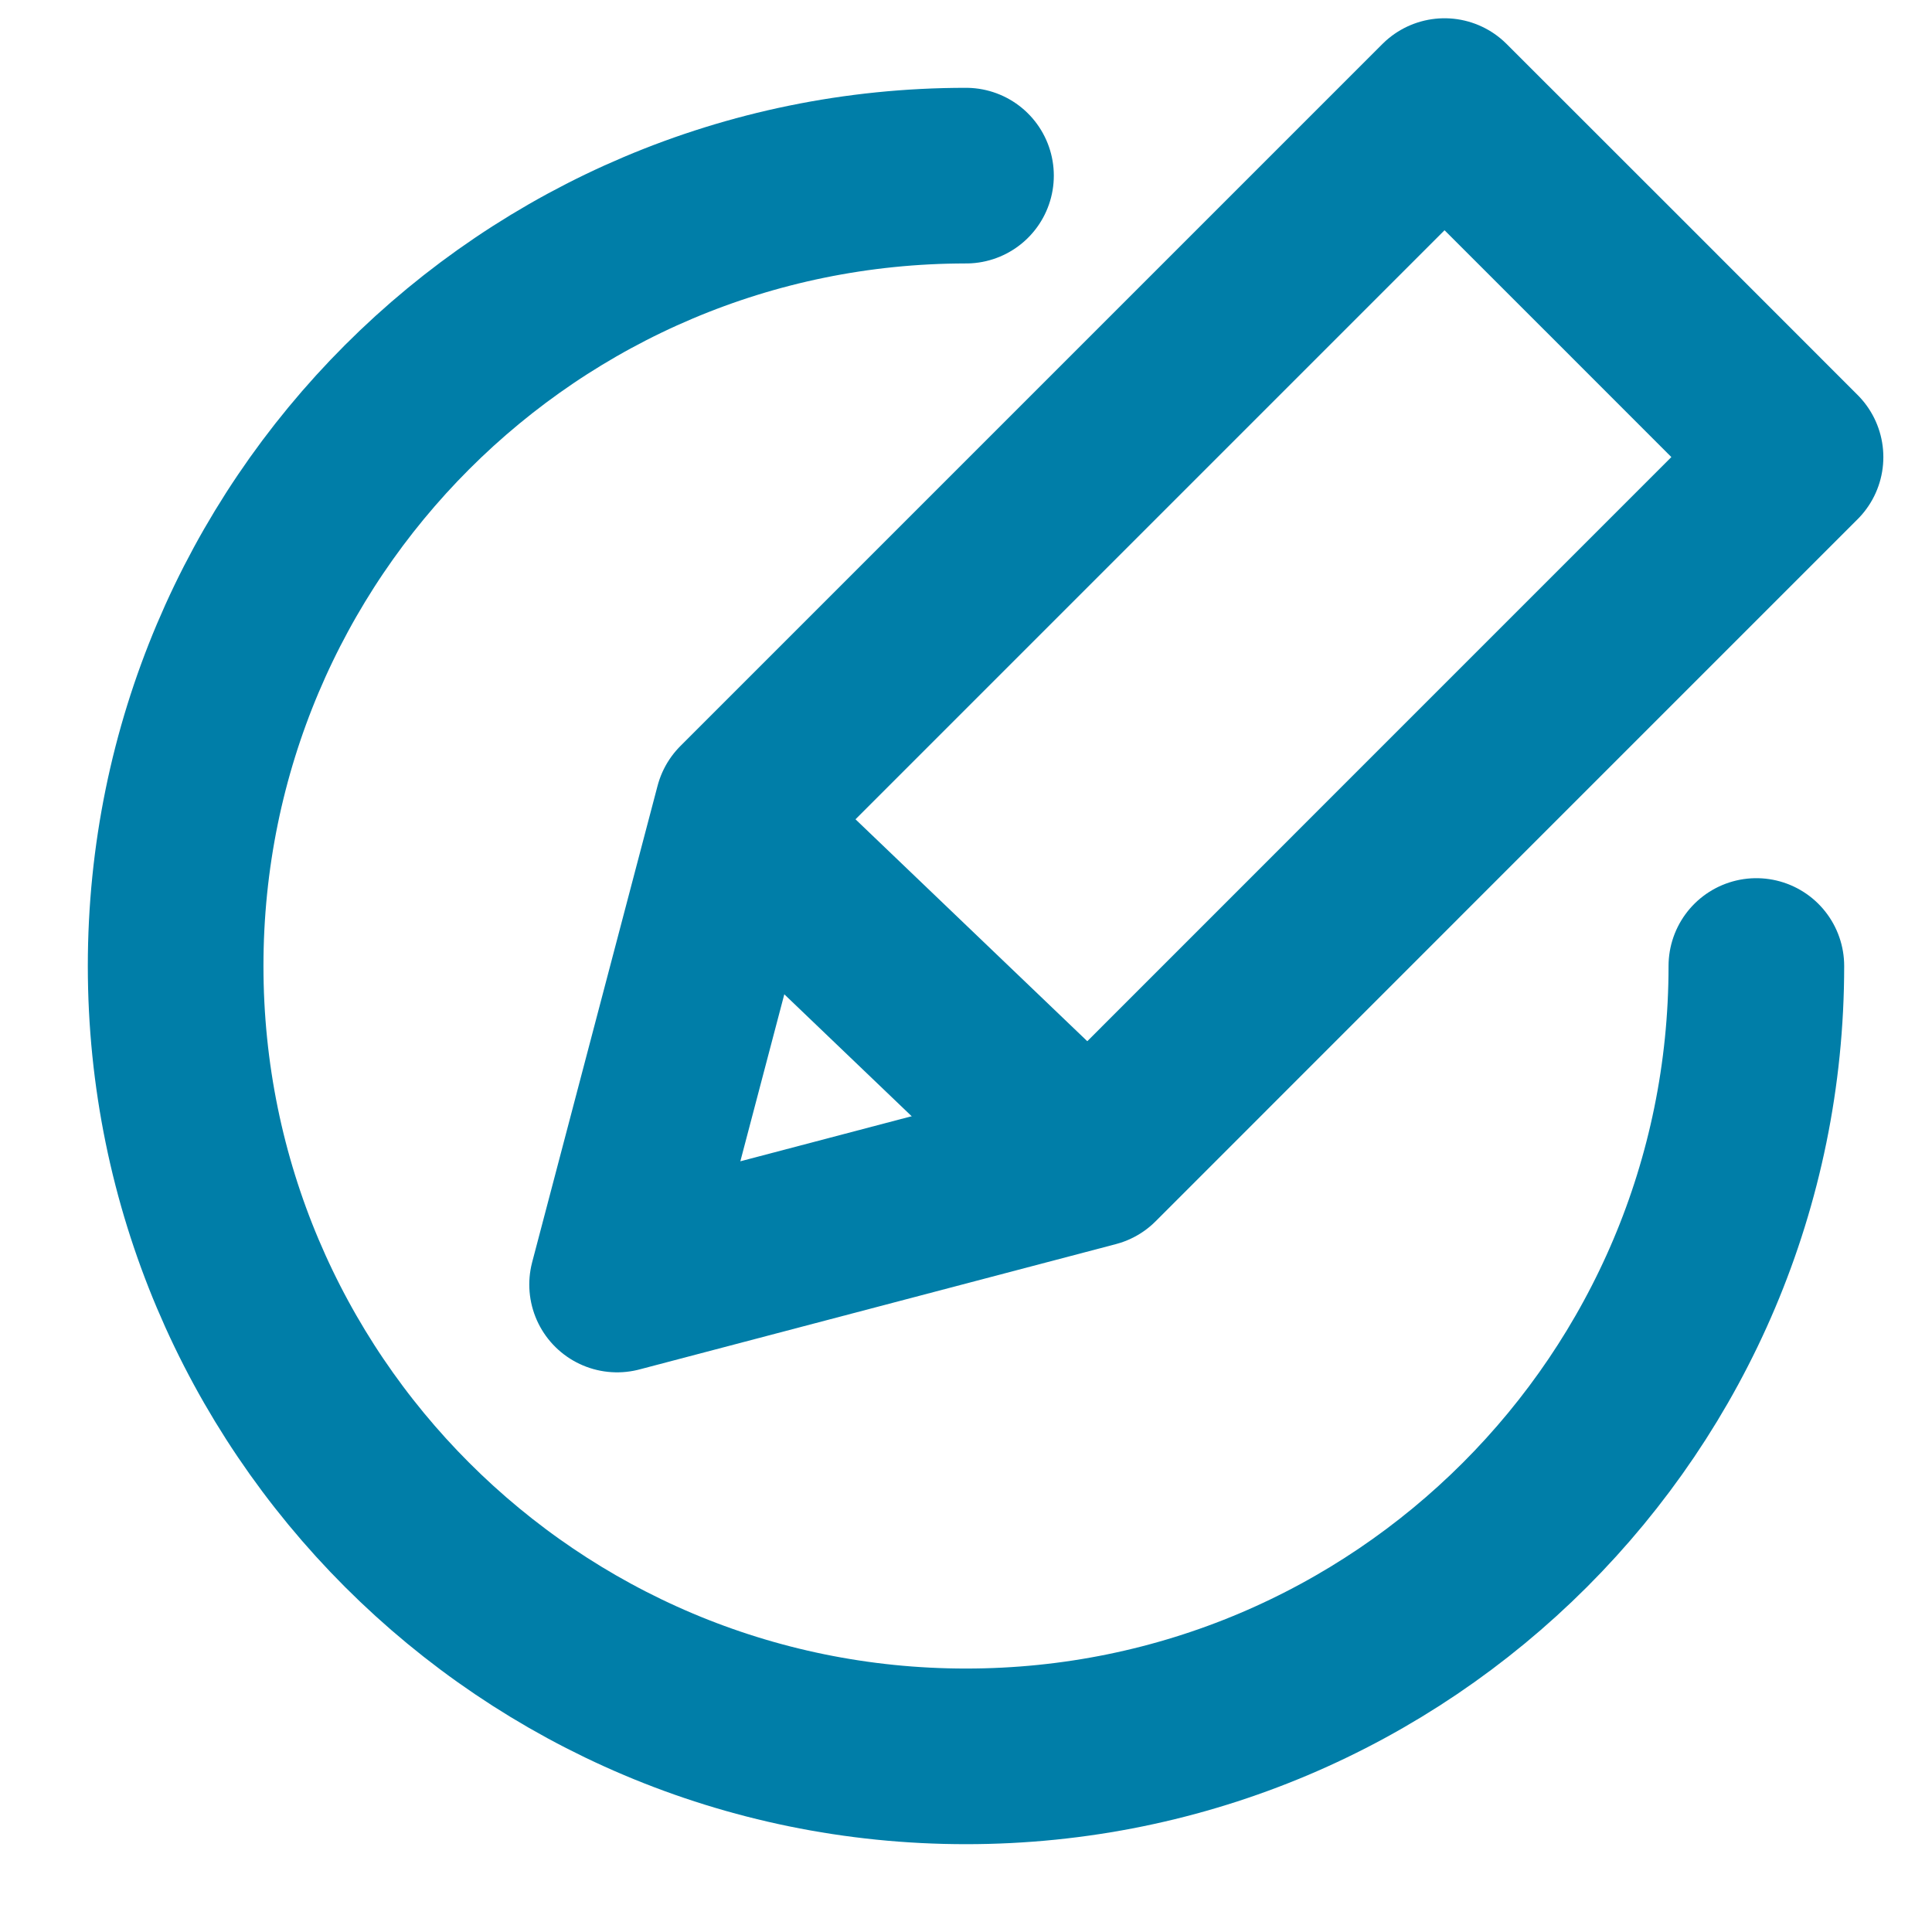
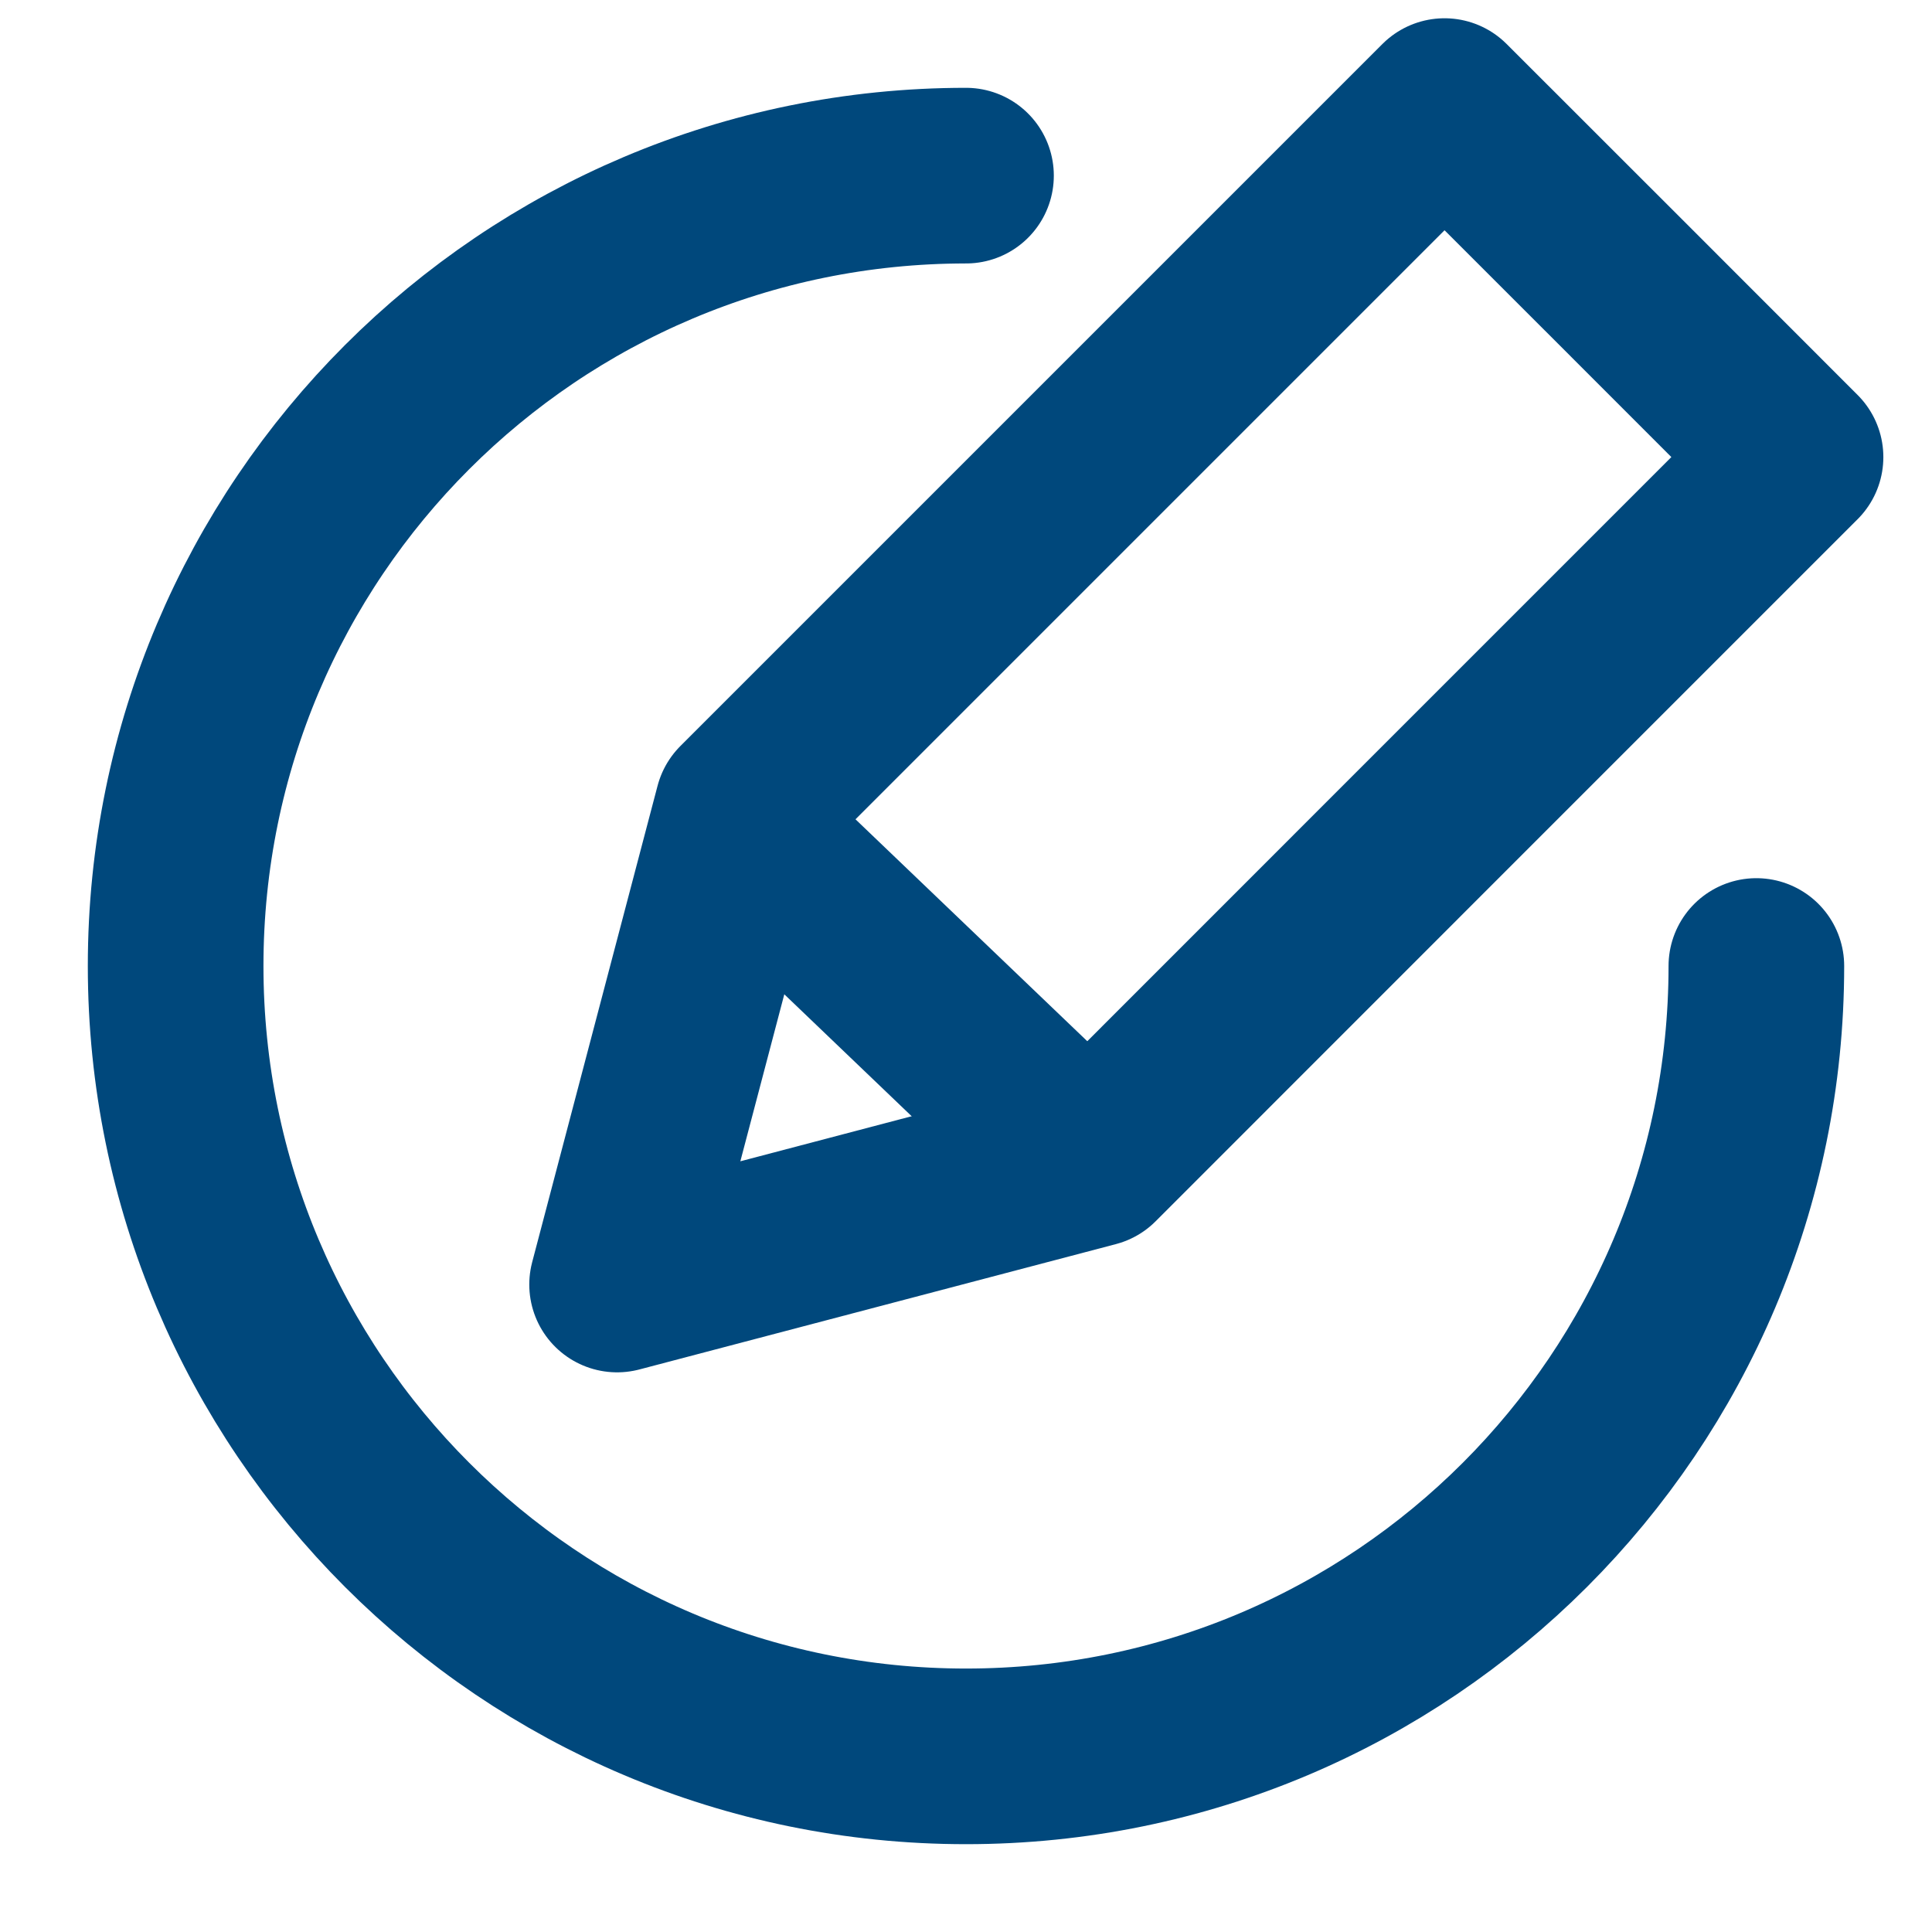
<svg xmlns="http://www.w3.org/2000/svg" width="22px" height="22px" viewBox="0 0 22 22" version="1.1">
  <defs />
  <g id="icon/activity/action-edit" stroke="none" stroke-width="1" fill="none" fill-rule="evenodd">
    <circle id="Oval-Copy" cx="11" cy="11" r="11" />
-     <path d="M11,20 C15.971,20 20,15.971 20,11 C20,6.029 15.971,2 11,2 C6.029,2 2,6.029 2,11" id="Oval" stroke="#007EA8" stroke-width="2" stroke-linecap="round" transform="translate(11, 11) rotate(-180) translate(-11, -11) " />
-     <polygon id="Shape" stroke="#007EA8" stroke-width="2" stroke-linejoin="round" points="12.452 13.2 7.027 14.627 8.455 9.202 12.166 5.491 16.449 1.208 18.448 3.206 20.446 5.205 16.163 9.488" />
-     <path d="M8.81,9.822 L11.884,12.765" id="Shape" stroke="#007EA8" stroke-width="2" stroke-linejoin="round" />
+     <path d="M11,20 C15.971,20 20,15.971 20,11 C20,6.029 15.971,2 11,2 C6.029,2 2,6.029 2,11" id="Oval" stroke="#00487c" stroke-width="2" stroke-linecap="round" transform="translate(11, 11) rotate(-180) translate(-11, -11) " />
+     <polygon id="Shape" stroke="#00487c" stroke-width="2" stroke-linejoin="round" points="12.452 13.2 7.027 14.627 8.455 9.202 12.166 5.491 16.449 1.208 18.448 3.206 20.446 5.205 16.163 9.488" />
+     <path d="M8.81,9.822 L11.884,12.765" id="Shape" stroke="#00487c" stroke-width="2" stroke-linejoin="round" />
  </g>
</svg>
